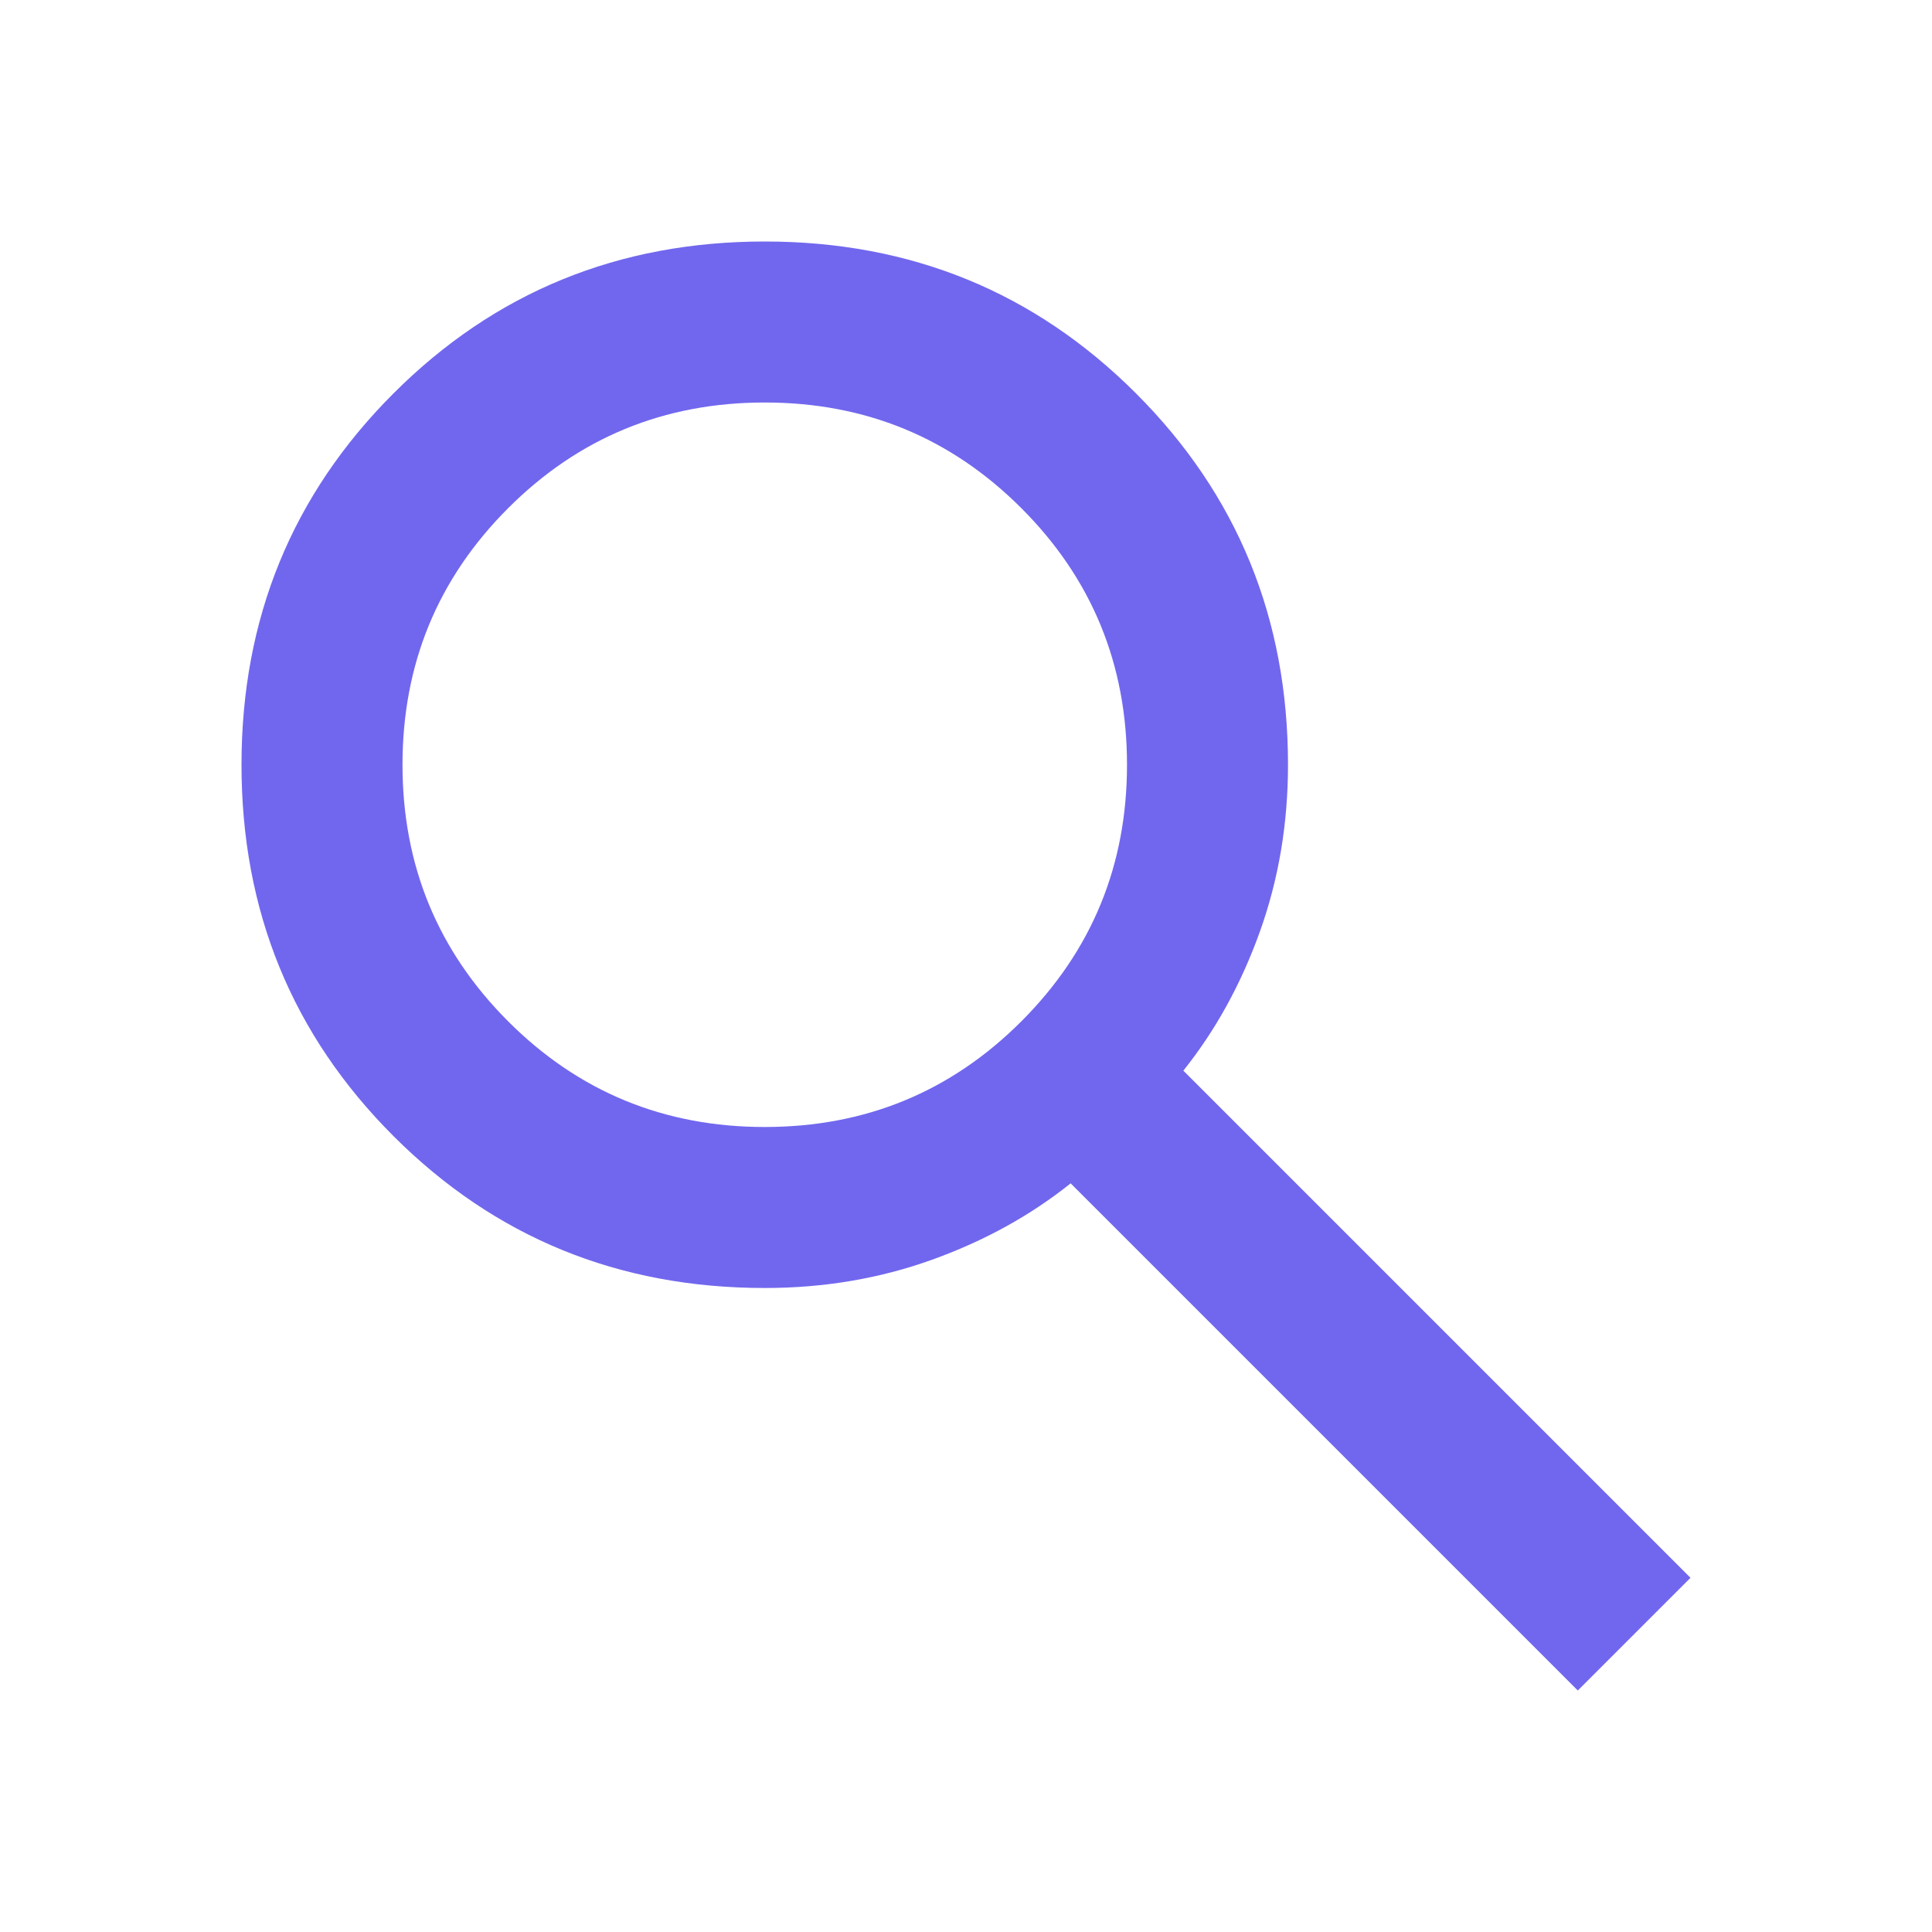
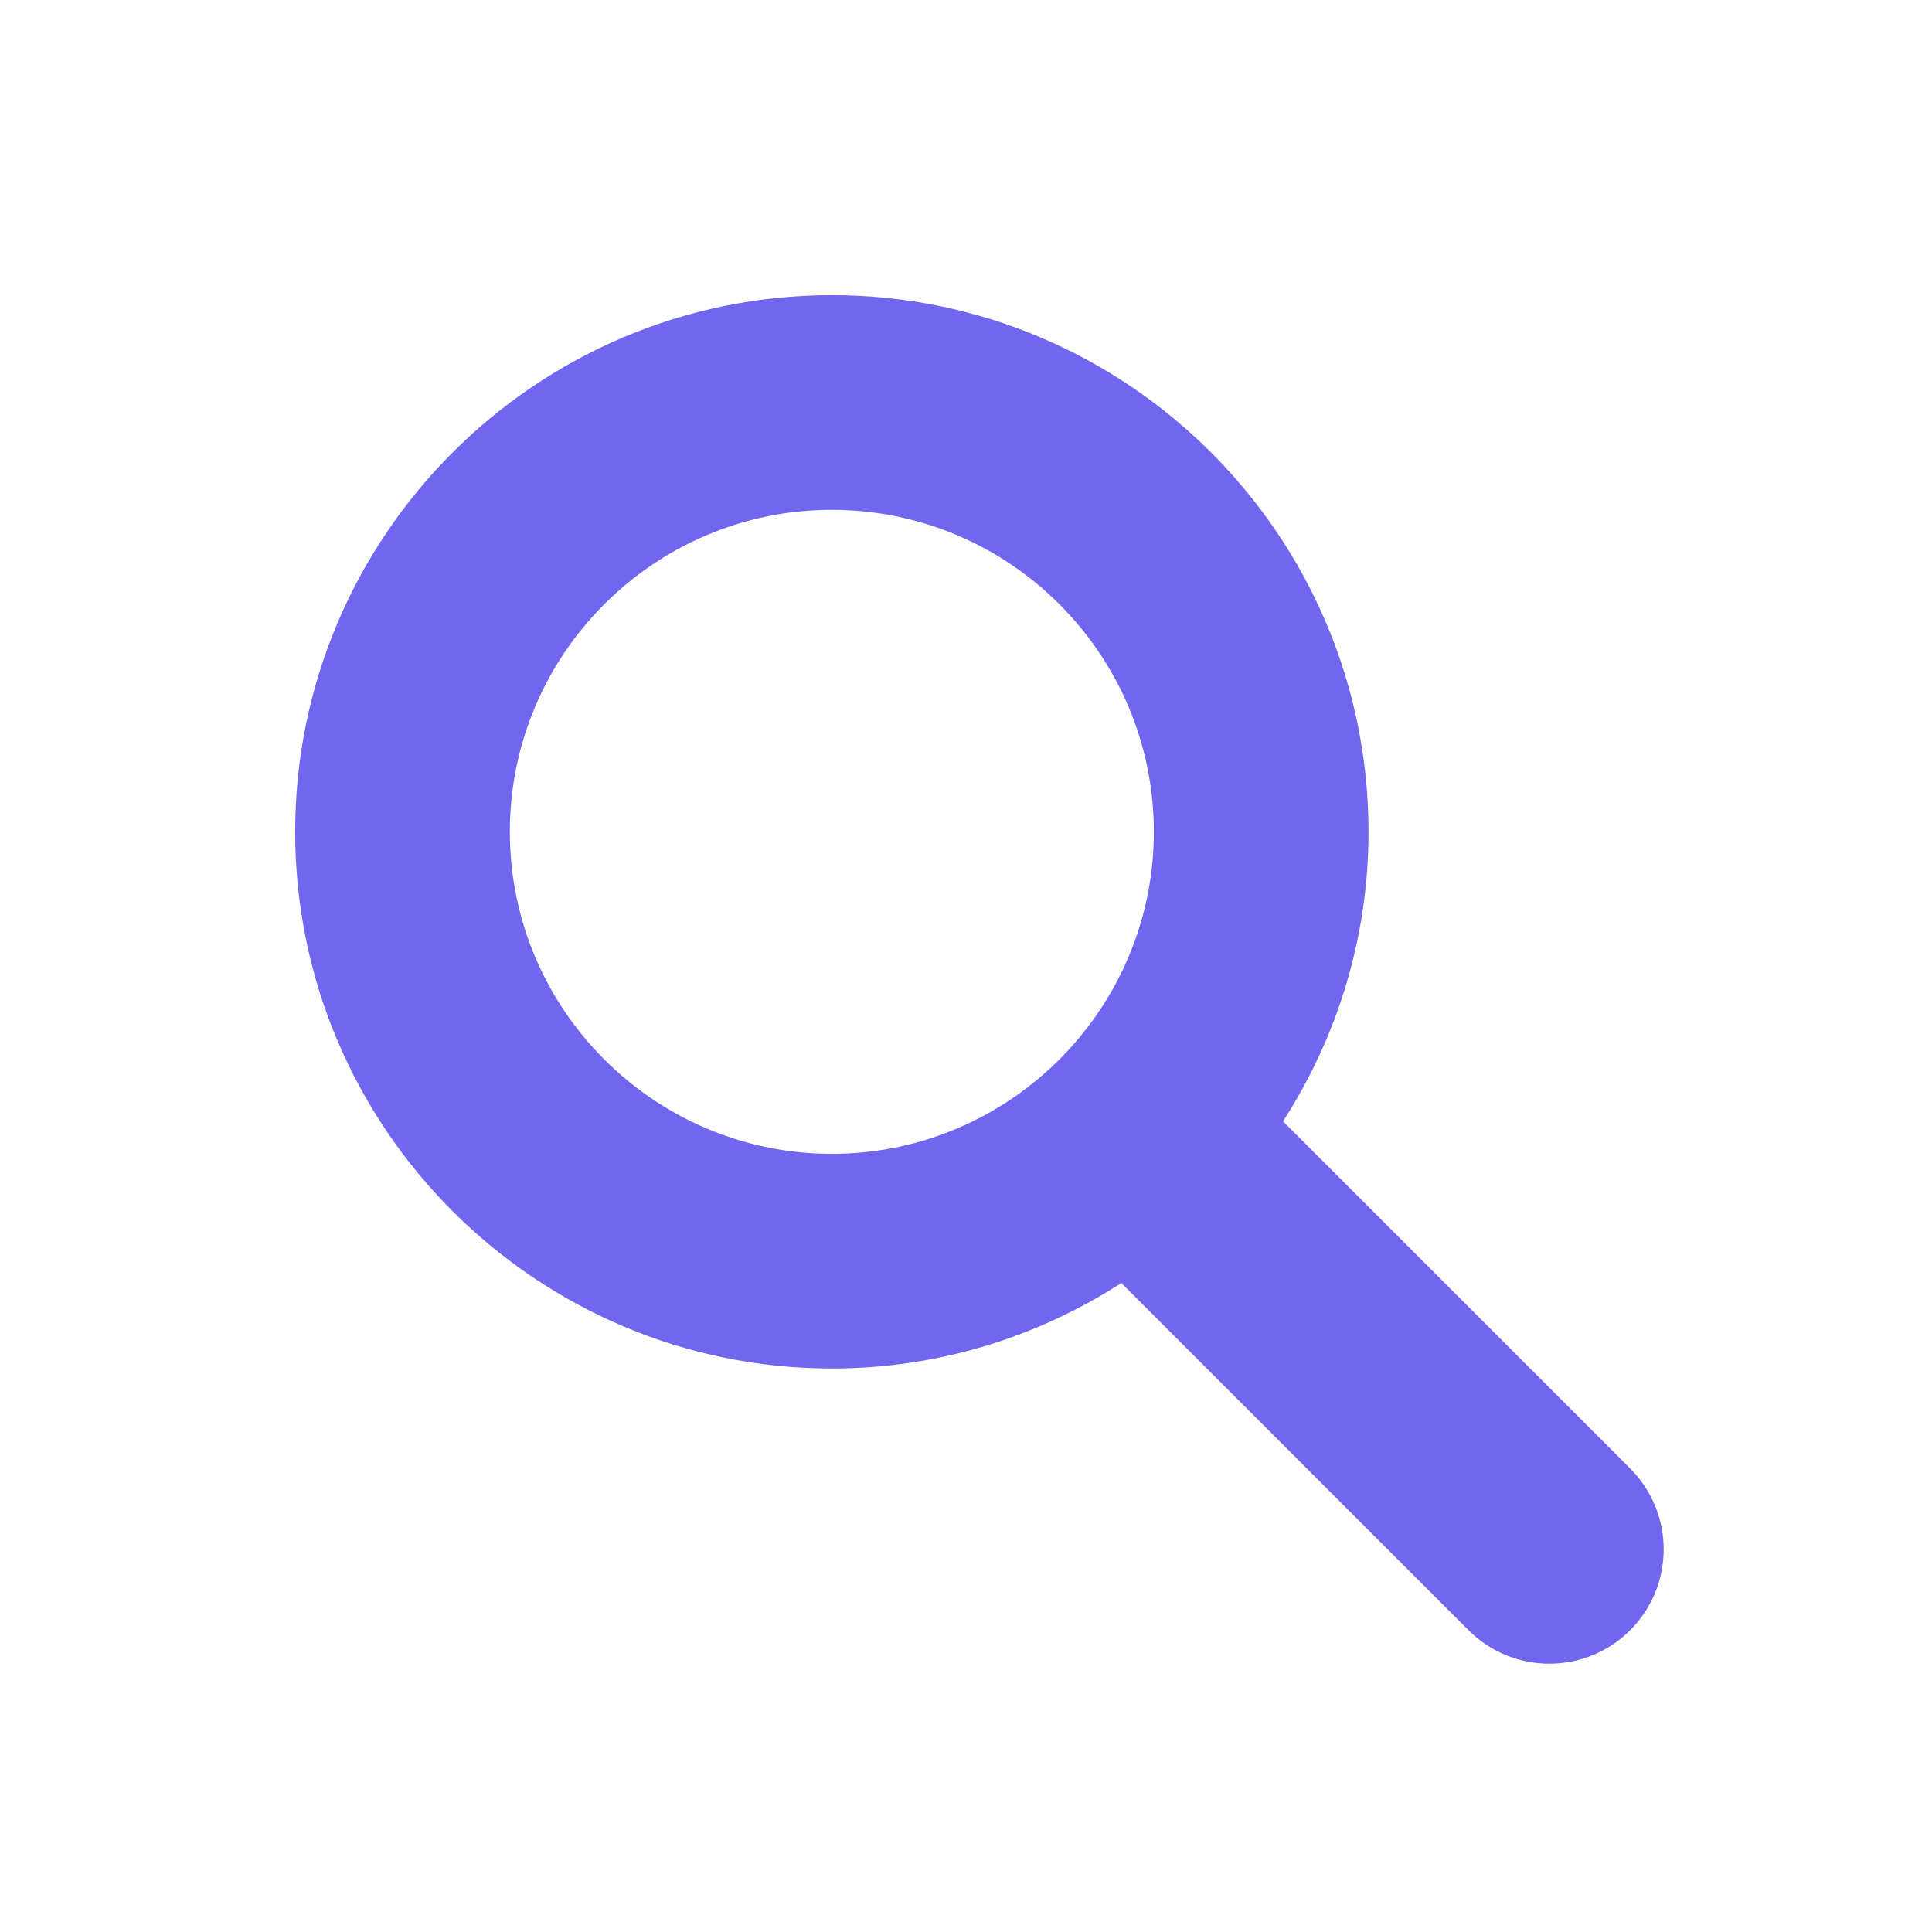
- <svg xmlns="http://www.w3.org/2000/svg" height="24px" viewBox="0 -960 960 960" width="24px" fill="#7167EE">
-   <path d="M784-120 532-372q-30 24-69 38t-83 14q-109 0-184.5-75.5T120-580q0-109 75.5-184.5T380-840q109 0 184.5 75.5T640-580q0 44-14 83t-38 69l252 252-56 56ZM380-400q75 0 127.5-52.5T560-580q0-75-52.5-127.5T380-760q-75 0-127.5 52.5T200-580q0 75 52.5 127.5T380-400Z" />
+ <svg xmlns="http://www.w3.org/2000/svg" x="0px" y="0px" width="256" height="256" viewBox="0,0,256,256" style="fill:#000000;">
+   <g fill="#7167ee" fill-rule="nonzero" stroke="none" stroke-width="1" stroke-linecap="butt" stroke-linejoin="miter" stroke-miterlimit="10" stroke-dasharray="" stroke-dashoffset="0" font-family="none" font-weight="none" font-size="none" text-anchor="none" style="mix-blend-mode: normal">
+     <g transform="scale(3.55556,3.55556)">
+       <path d="M31,11c-11.027,0 -20,8.973 -20,20c0,11.027 8.973,20 20,20c3.974,0 7.672,-1.178 10.789,-3.186l12.938,12.938c1.664,1.664 4.362,1.664 6.025,0c1.664,-1.664 1.664,-4.361 0,-6.025l-12.938,-12.938c2.007,-3.117 3.186,-6.815 3.186,-10.789c0,-11.027 -8.973,-20 -20,-20zM31,19c6.616,0 12,5.384 12,12c0,6.616 -5.384,12 -12,12c-6.616,0 -12,-5.384 -12,-12c0,-6.616 5.384,-12 12,-12z" />
+     </g>
+   </g>
</svg>
